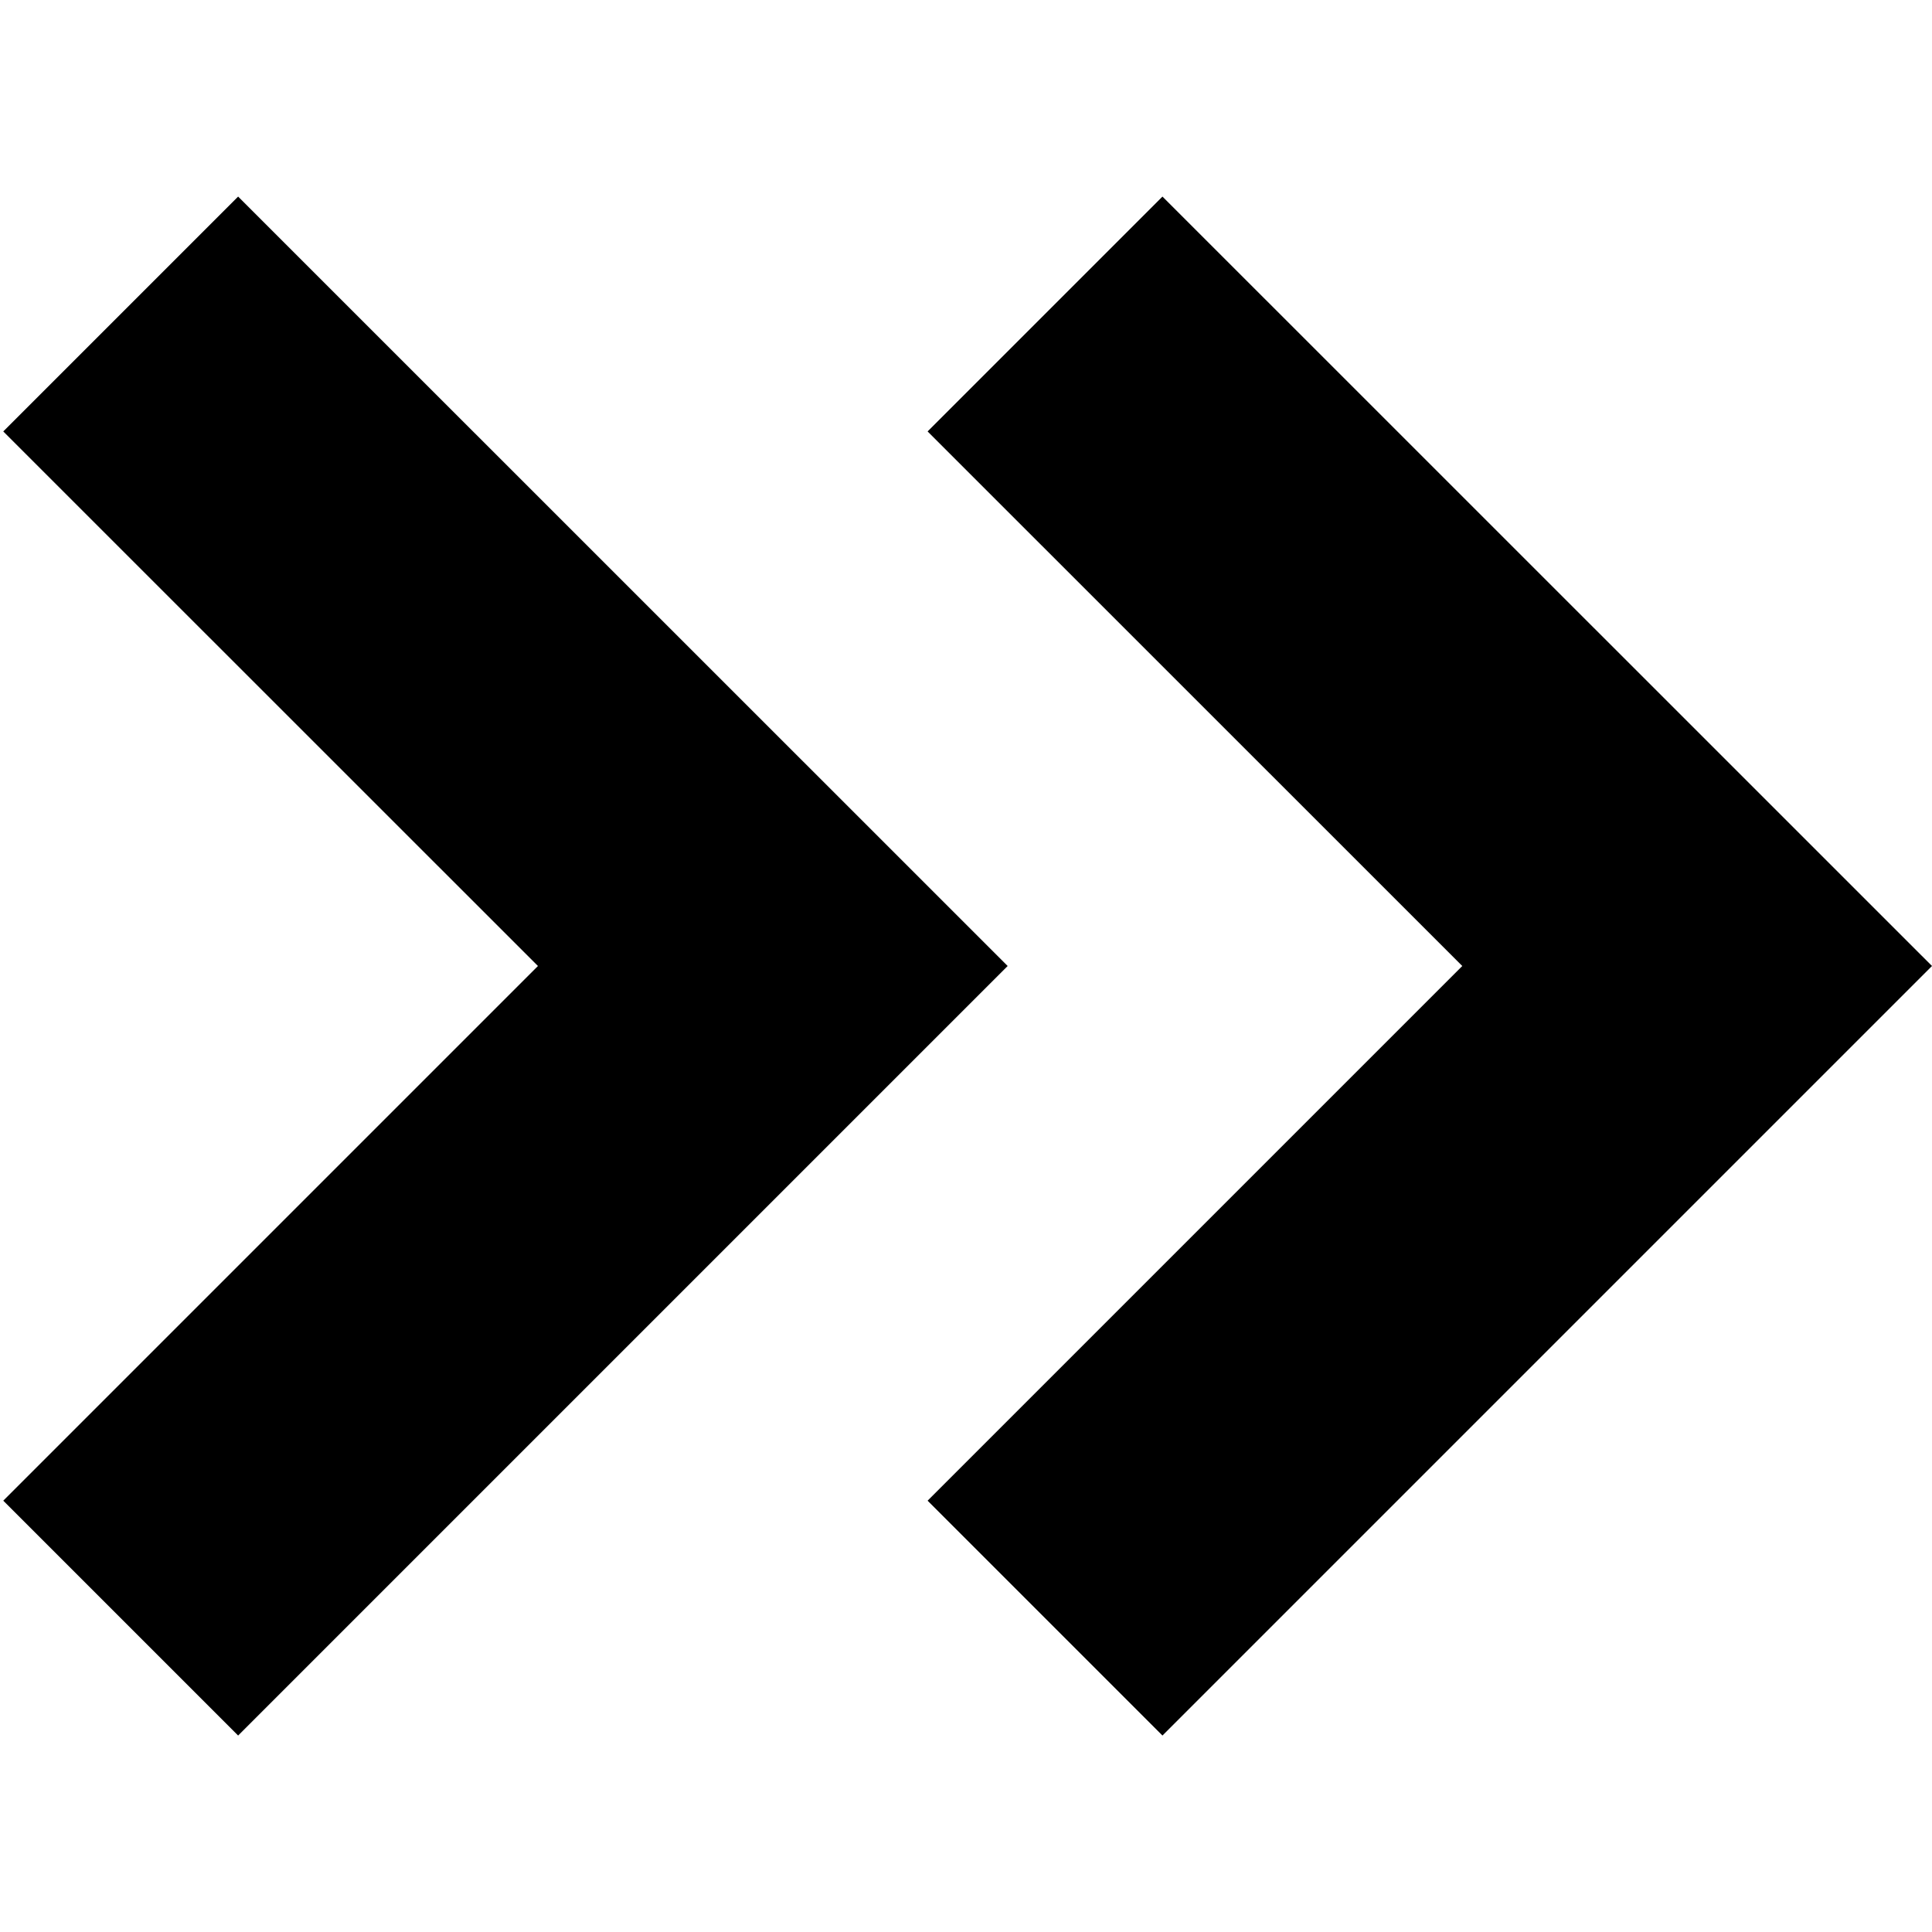
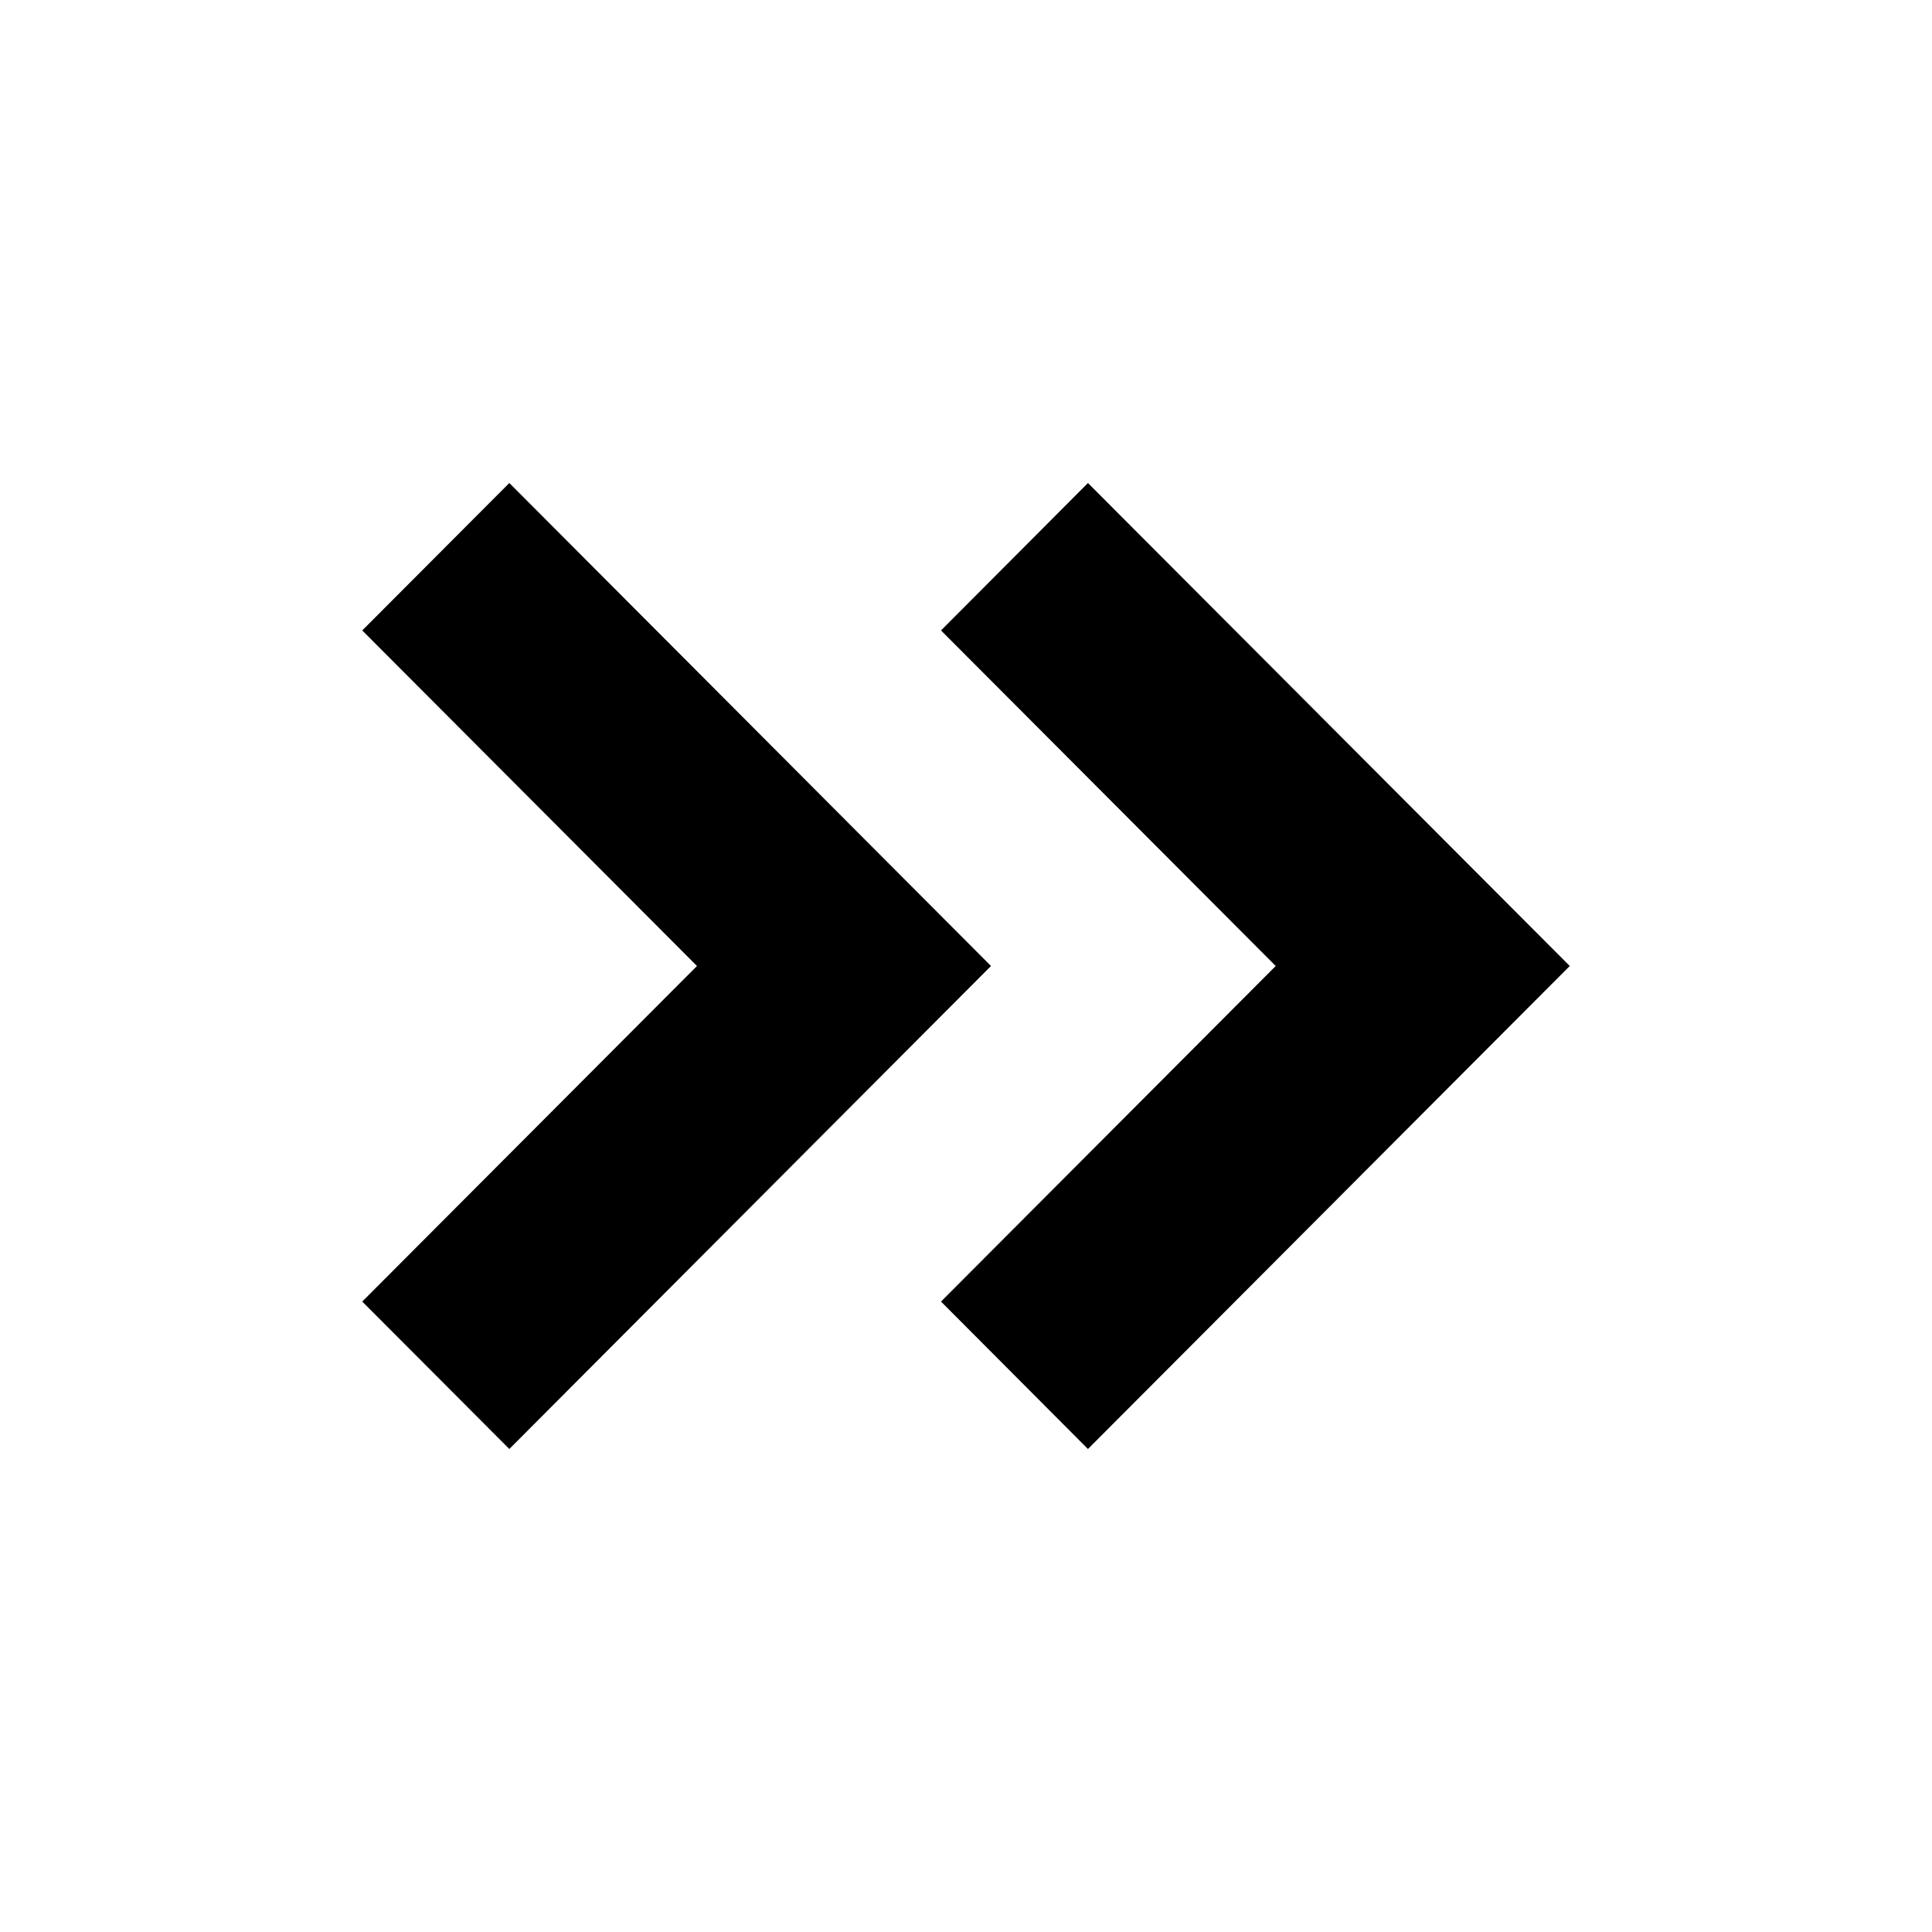
<svg xmlns="http://www.w3.org/2000/svg" width="16" height="16" viewBox="0 0 16 16" fill="none">
-   <path d="M1.972 14.373L0.027 12.428L4.455 8L0.027 3.573L1.972 1.628L8.345 8L1.972 14.373Z" fill="black" />
-   <path d="M9.627 14.373L7.682 12.428L12.11 8L7.682 3.573L9.627 1.628L16 8L9.627 14.373Z" fill="black" />
+   <path d="M4.218 12L3 10.779L5.772 8L3 5.221L4.218 4L8.207 8L4.218 12Z" fill="black" />
+   <path d="M9.01 12L7.793 10.779L10.565 8L7.793 5.221L9.01 4L13 8L9.01 12Z" fill="black" />
</svg>
